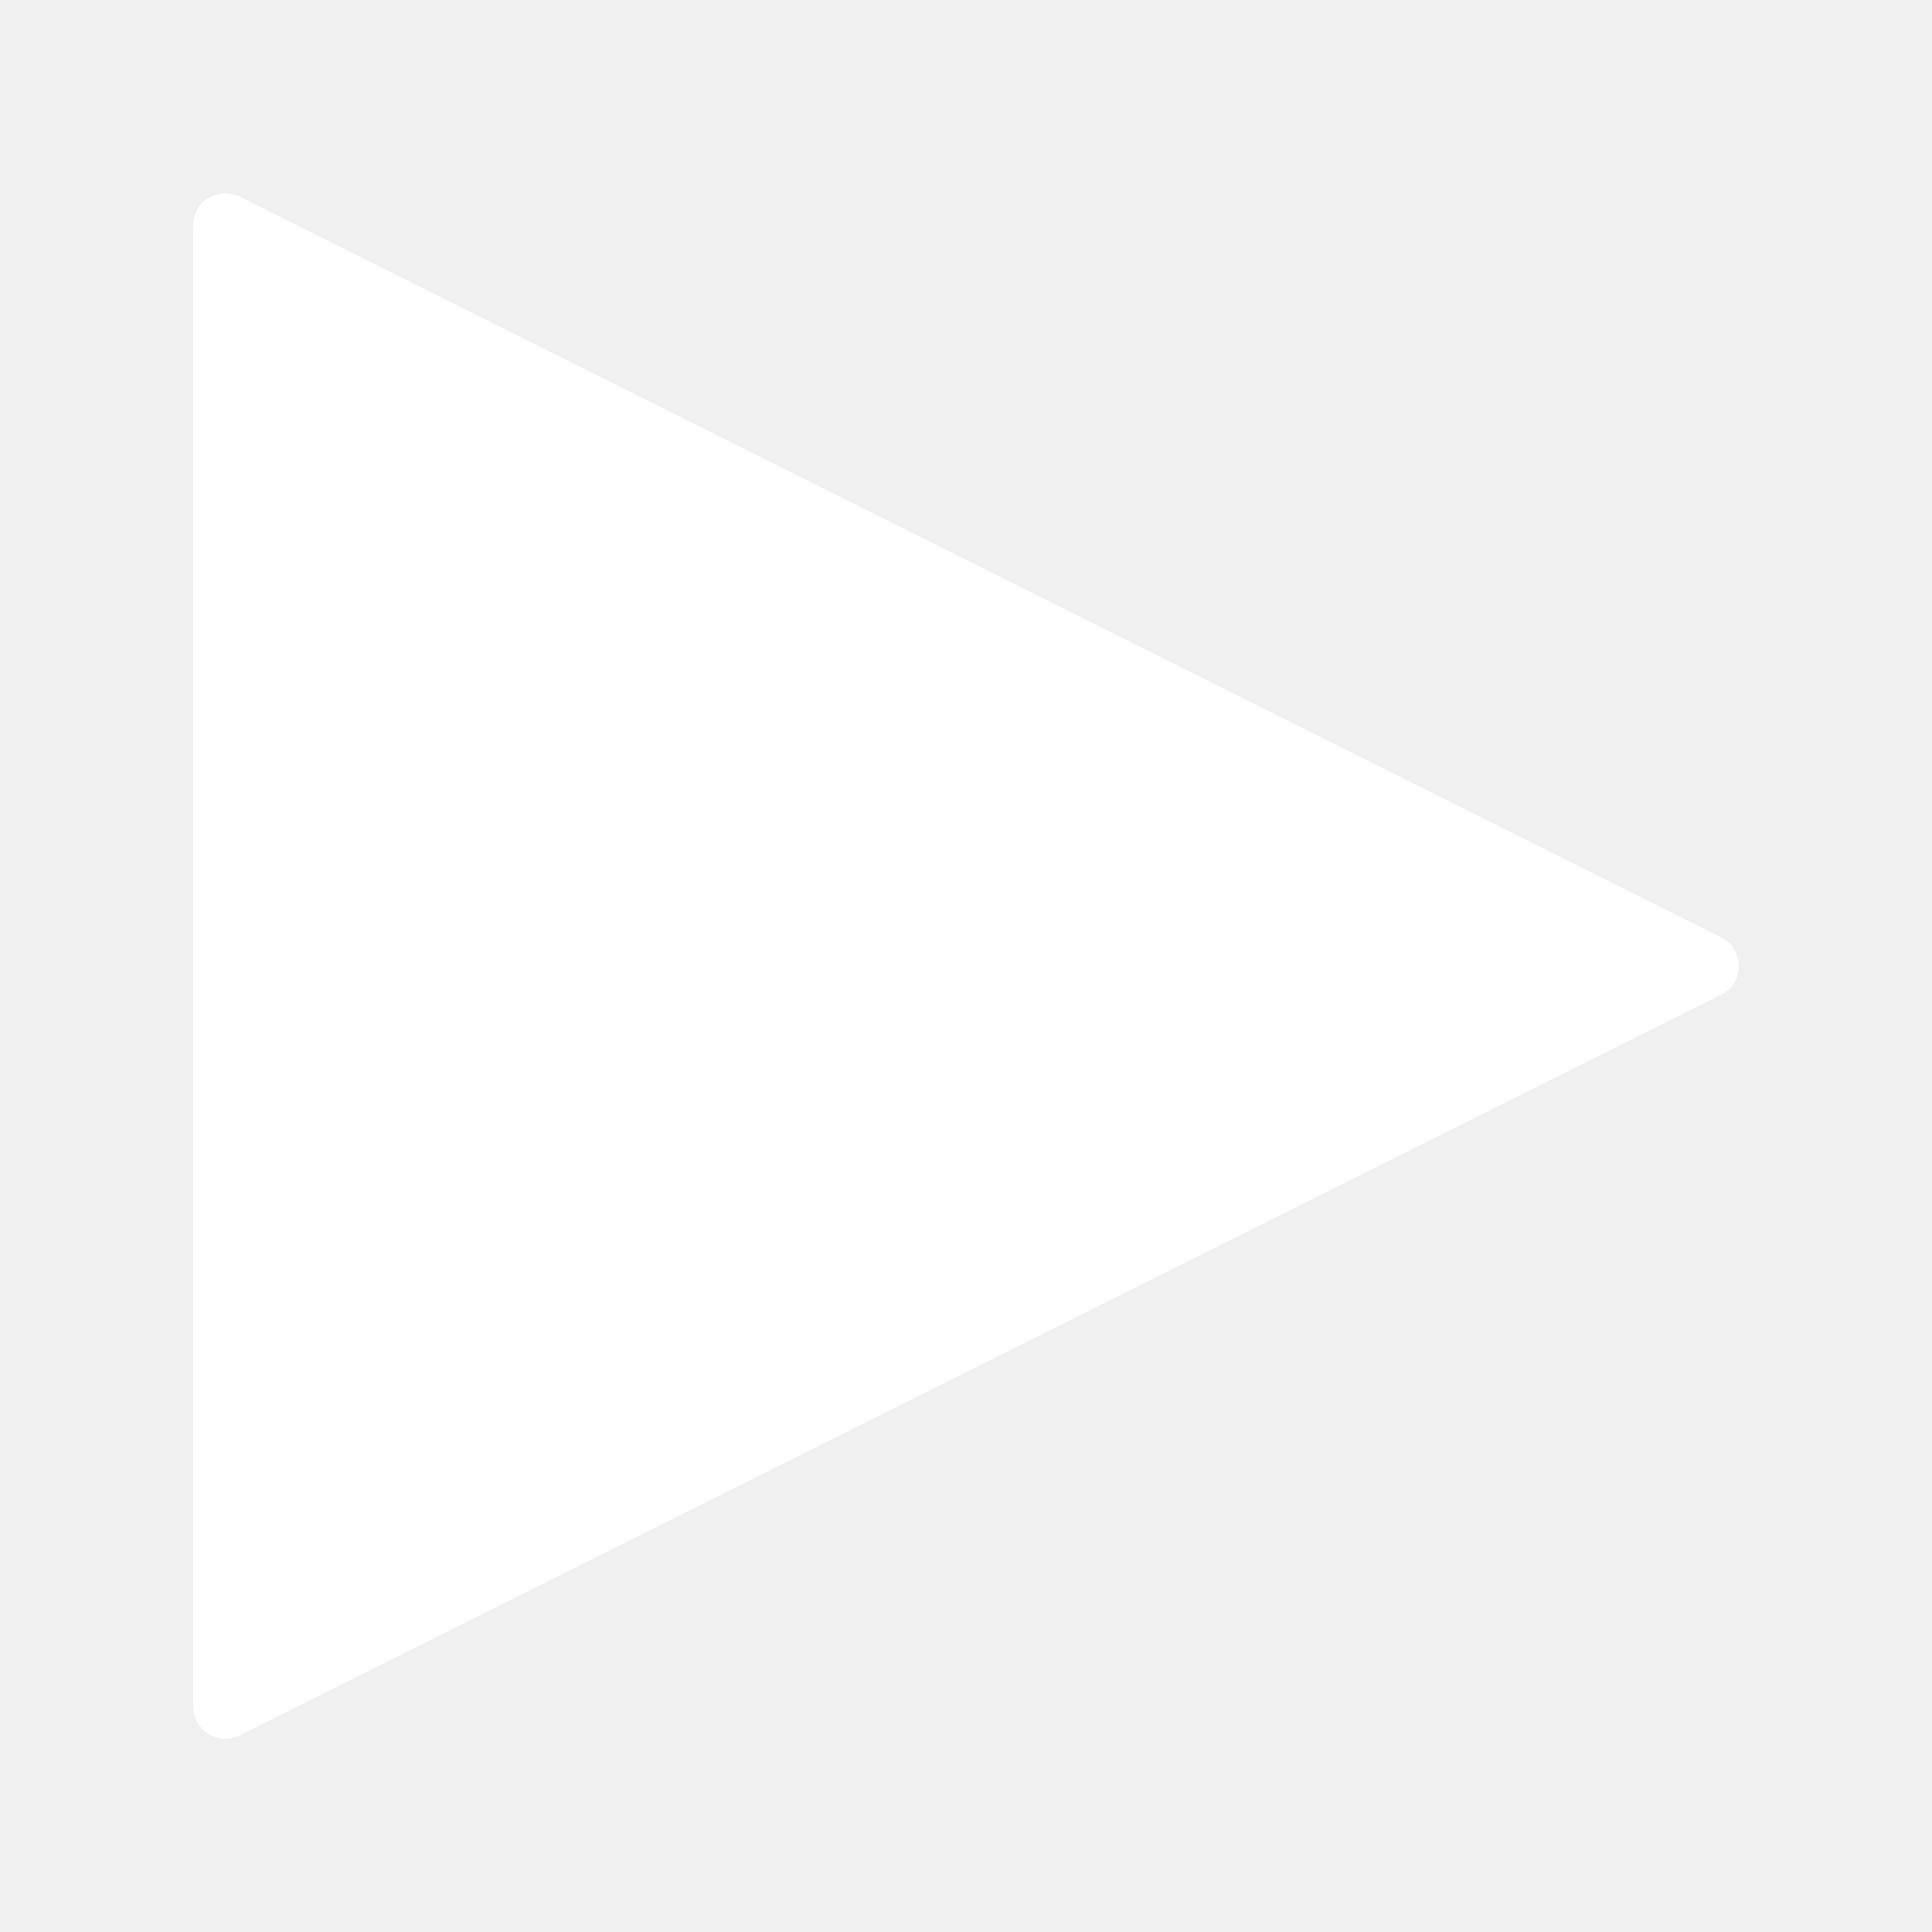
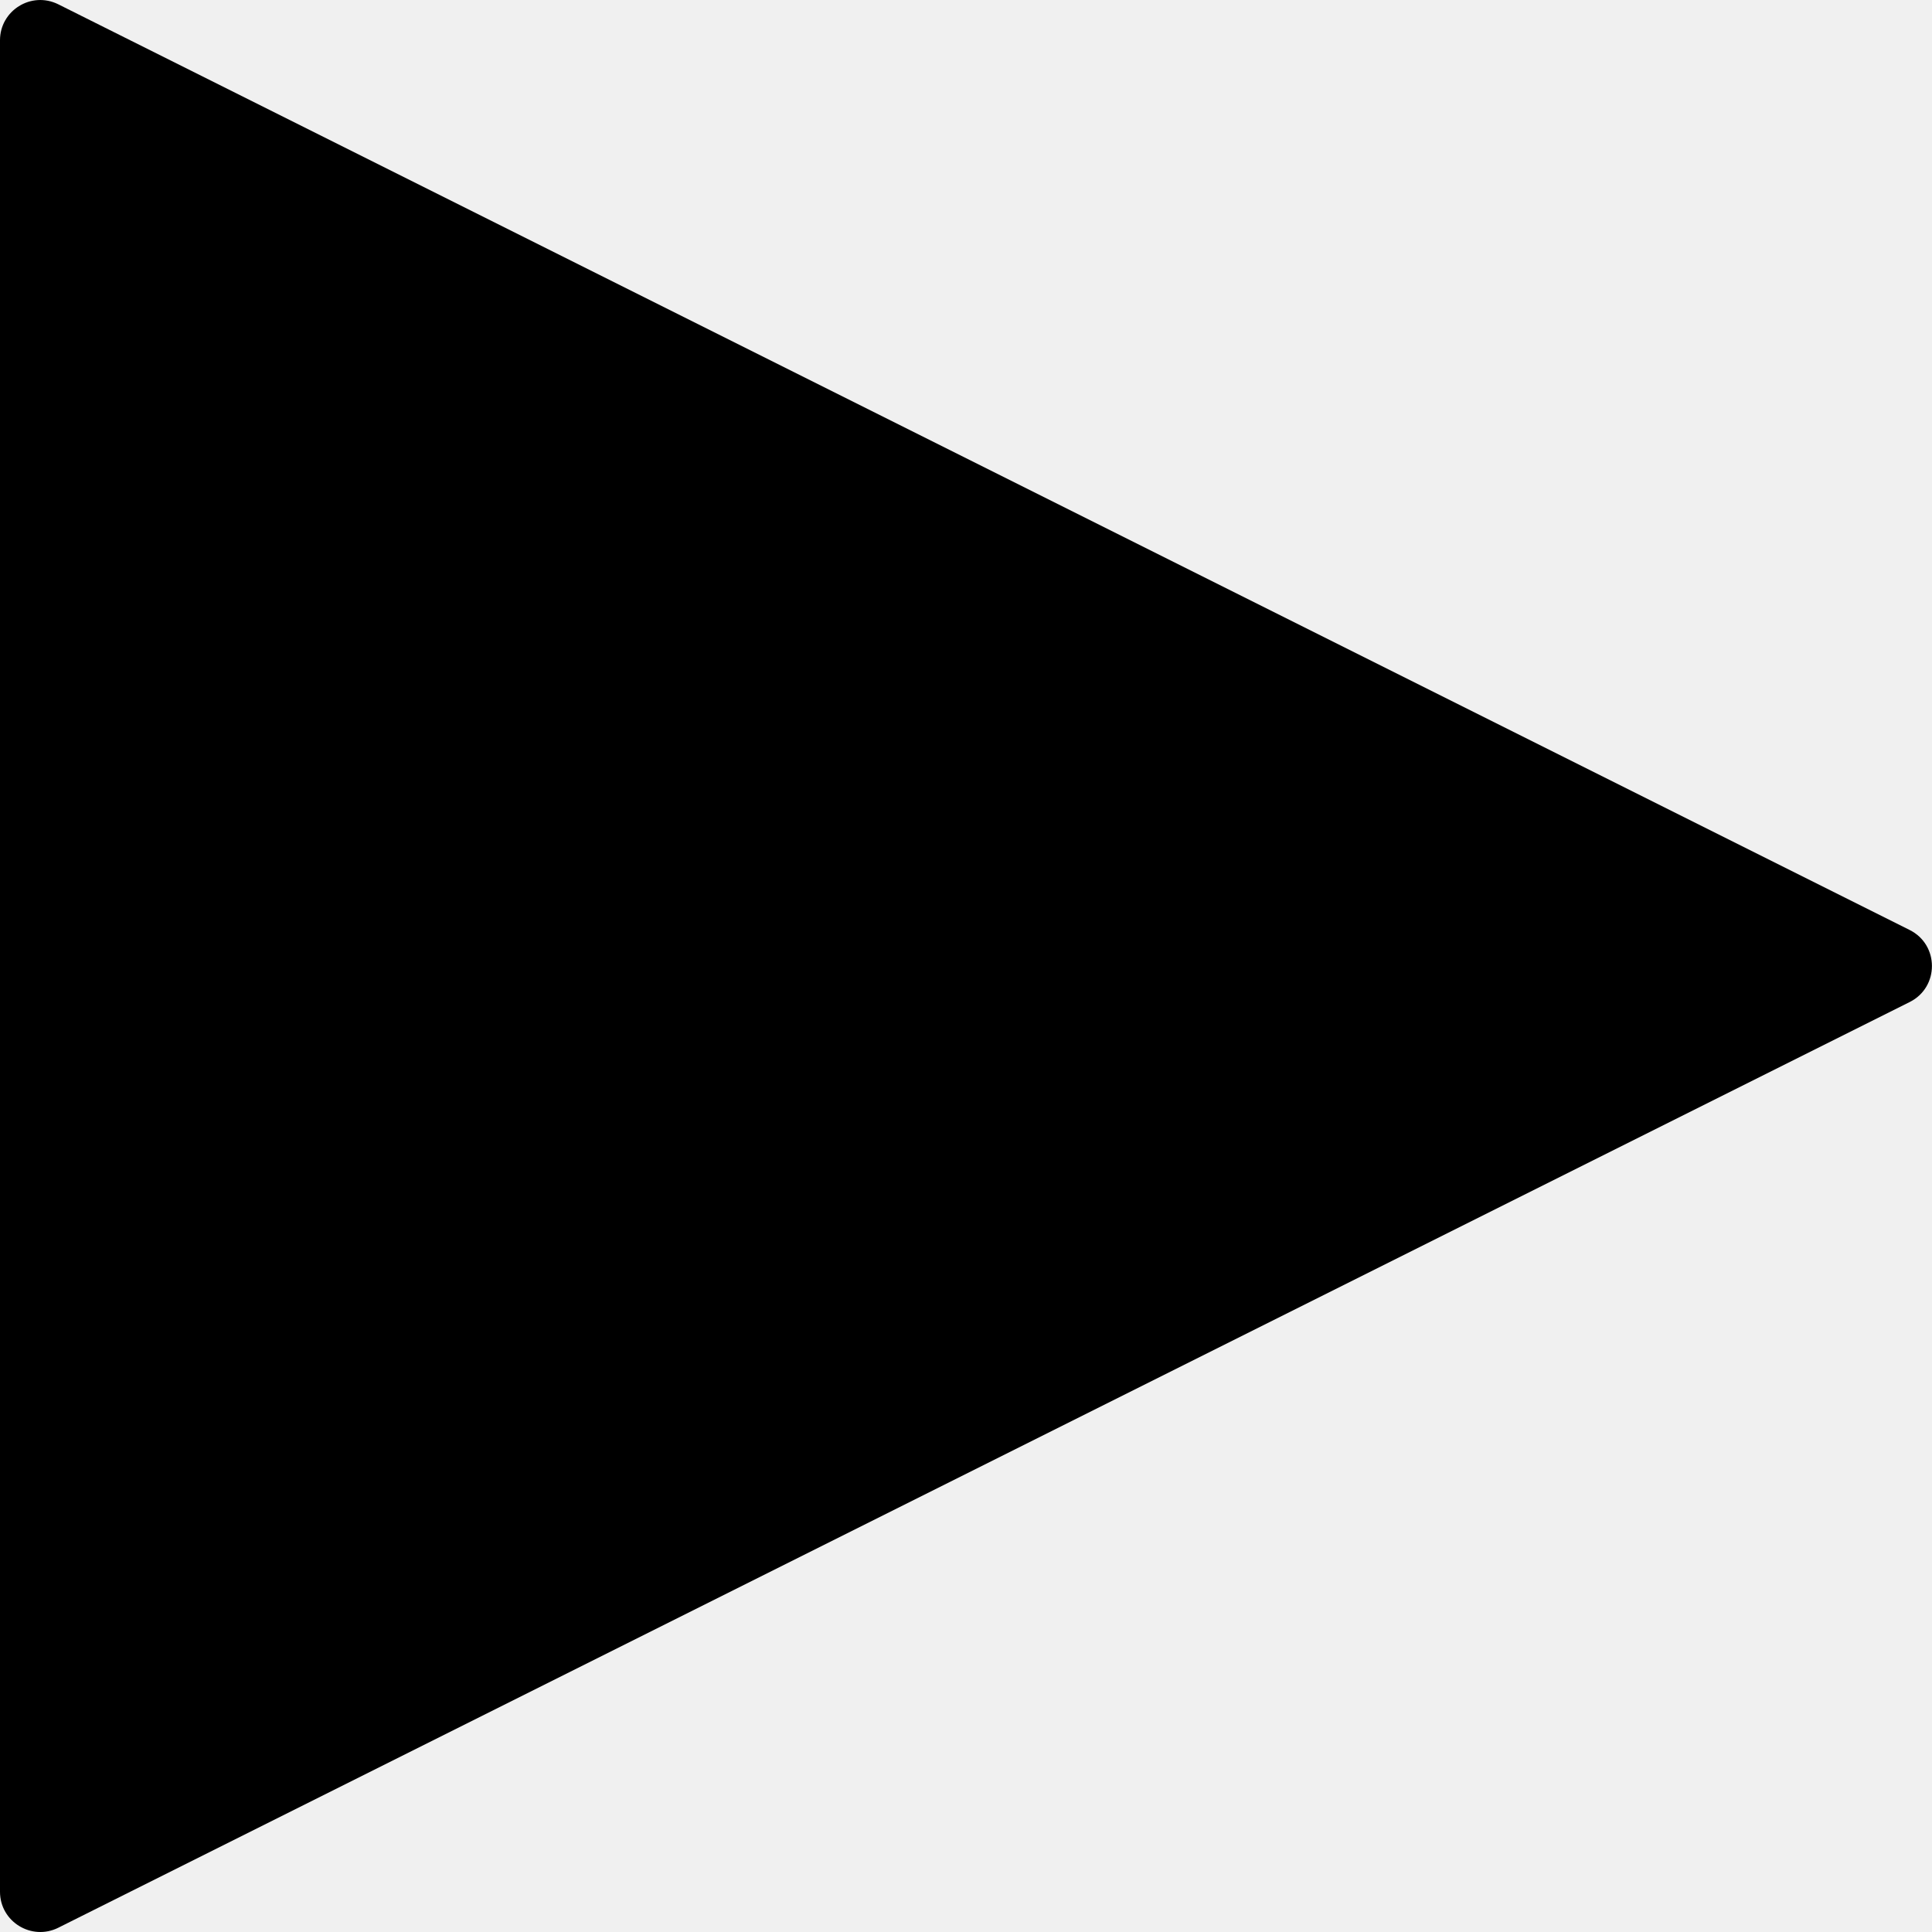
- <svg xmlns="http://www.w3.org/2000/svg" width="30px" height="30px" viewBox="0 0 30 30" version="1.1">
-   <defs />
-   <g id="Page-1" stroke="none" stroke-width="1" fill="none" fill-rule="evenodd">
-     <path d="M26.723,14.553 L3.723,3.053 C3.386,2.887 3,3.133 3,3.5 L3,26.5 C3,26.873 3.393,27.112 3.724,26.947 L26.724,15.447 C27.091,15.263 27.091,14.737 26.723,14.553 Z" id="Run" fill="#FFFFFF" fill-rule="nonzero" />
-   </g>
+ <svg xmlns="http://www.w3.org/2000/svg" width="24" height="24" viewBox="0 0 24 24">
+   <path d="M23.723,11.553 L0.723,0.053 C0.386,-0.113 0,0.133 0,0.5 L0,23.5 C0,23.873 0.393,24.112 0.724,23.947 L23.724,12.447 C24.091,12.263 24.091,11.737 23.723,11.553 Z" />
</svg>
